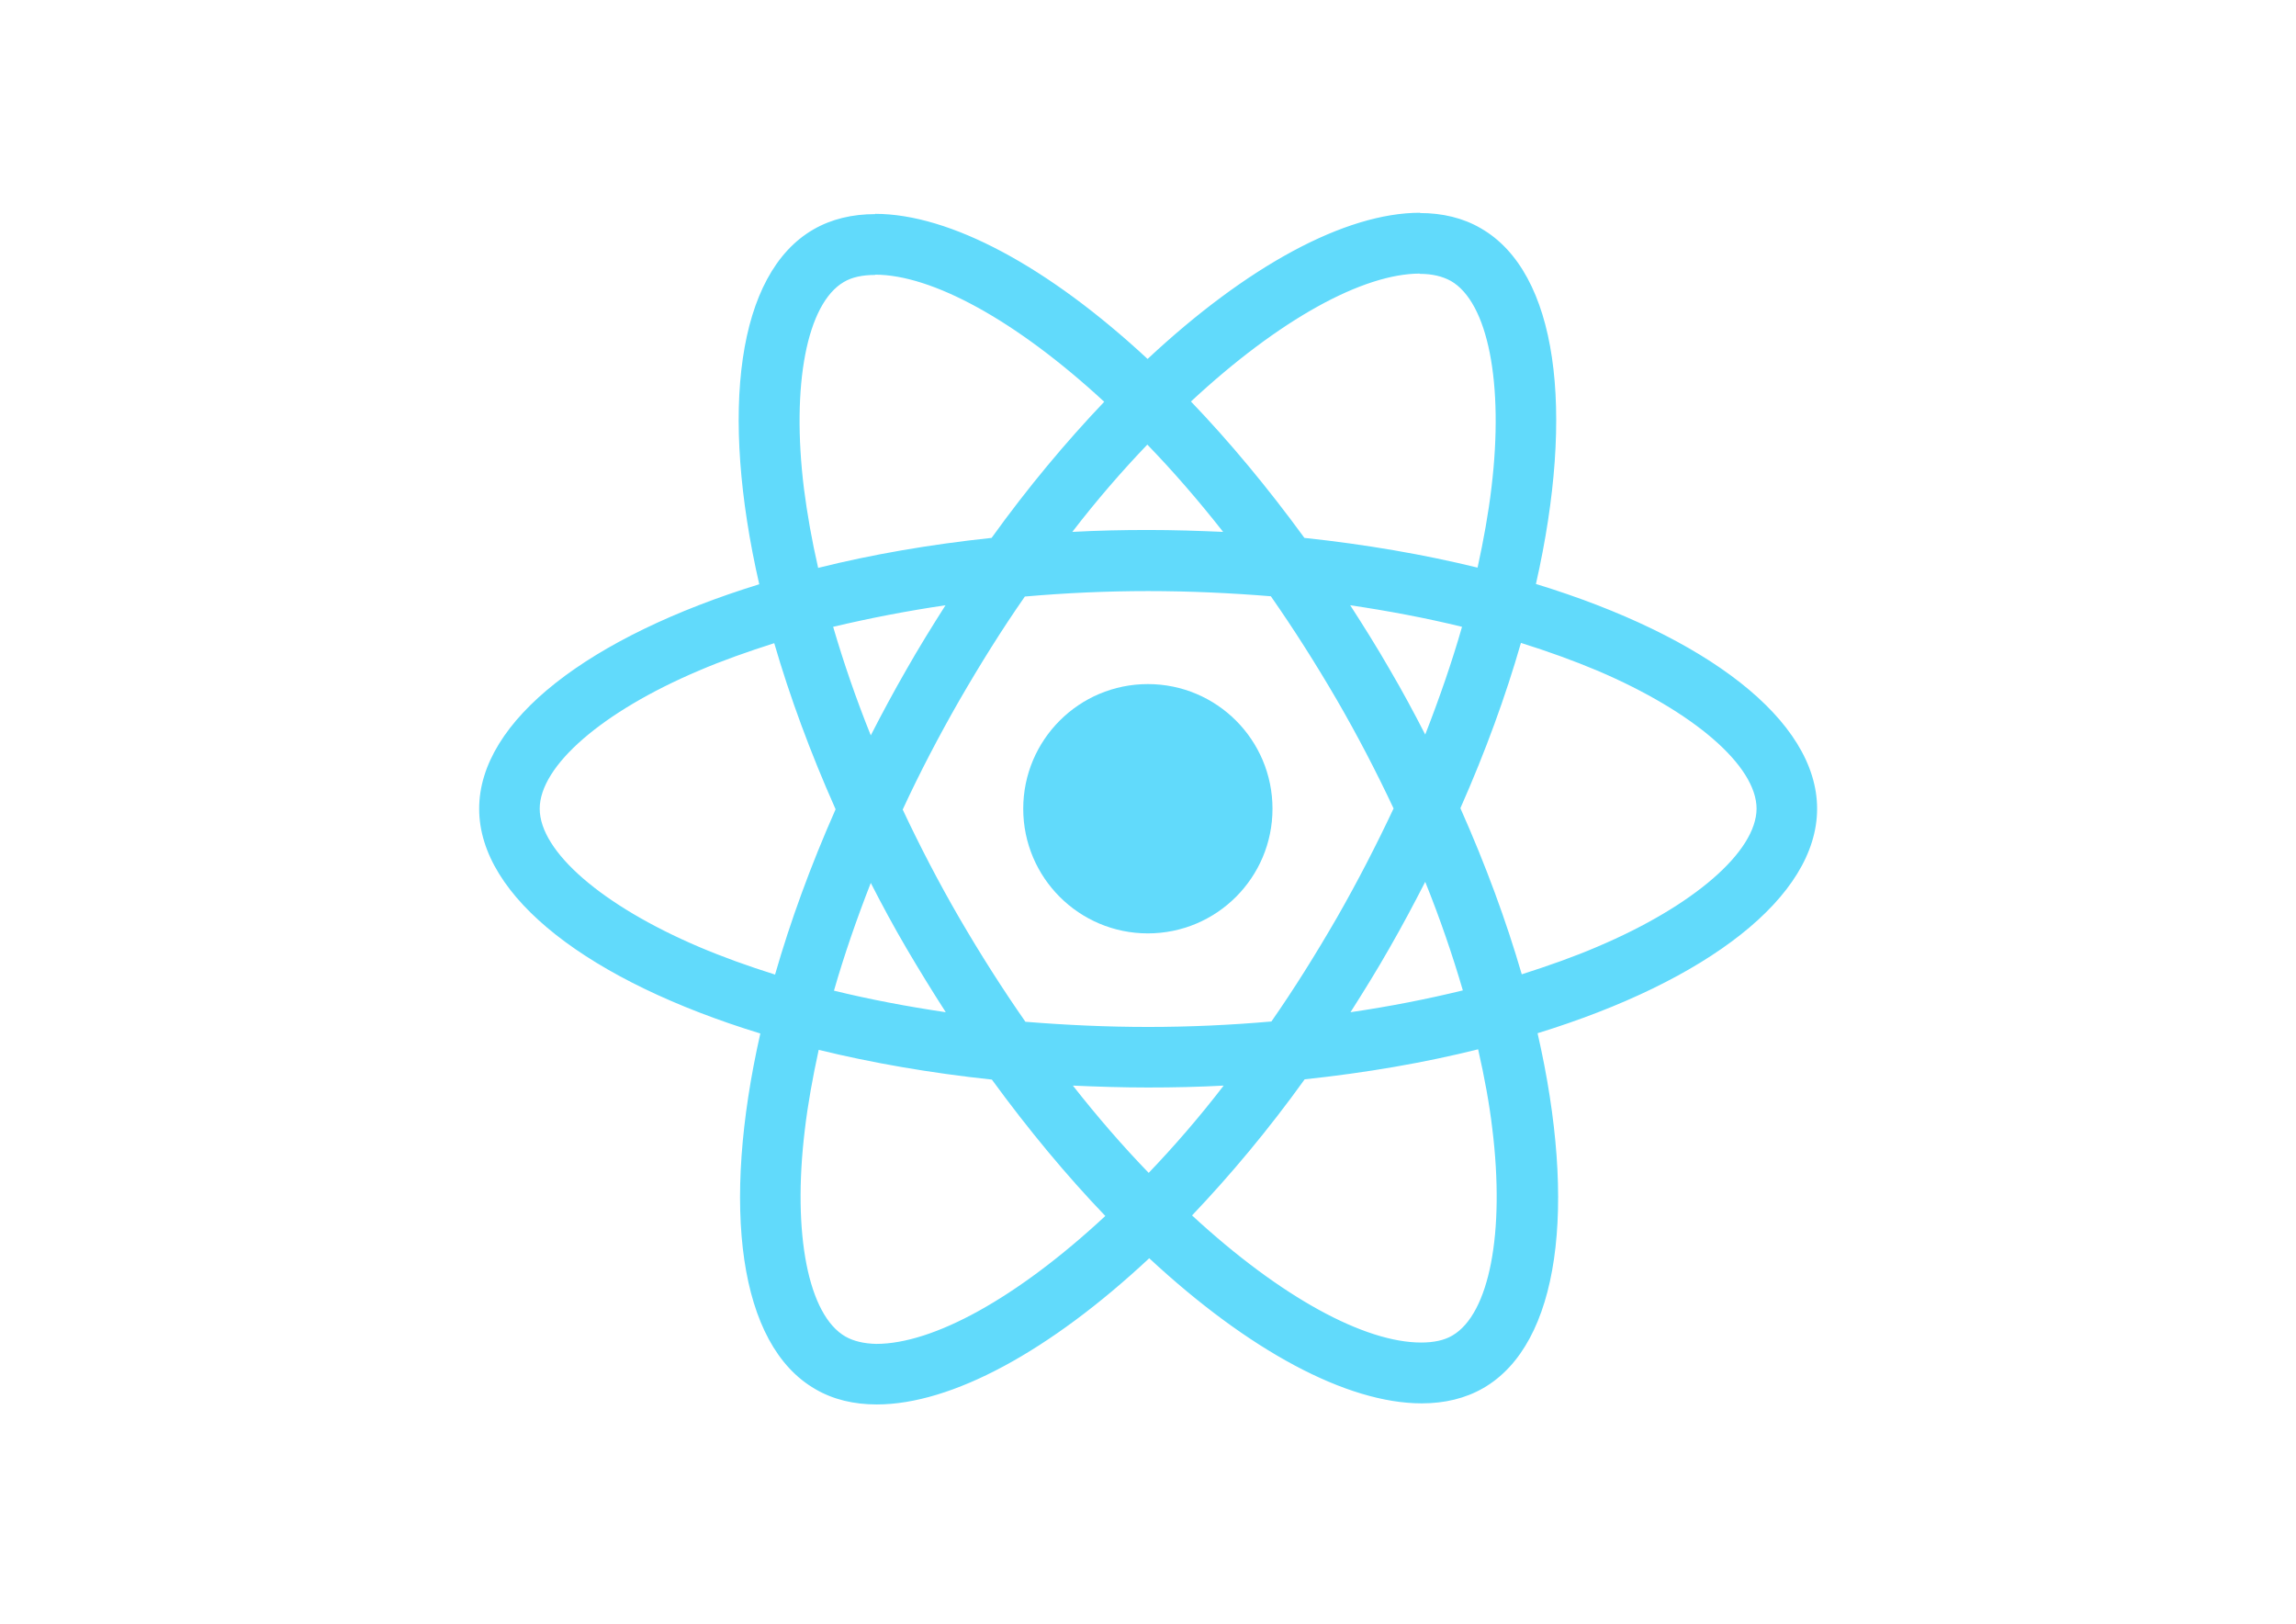
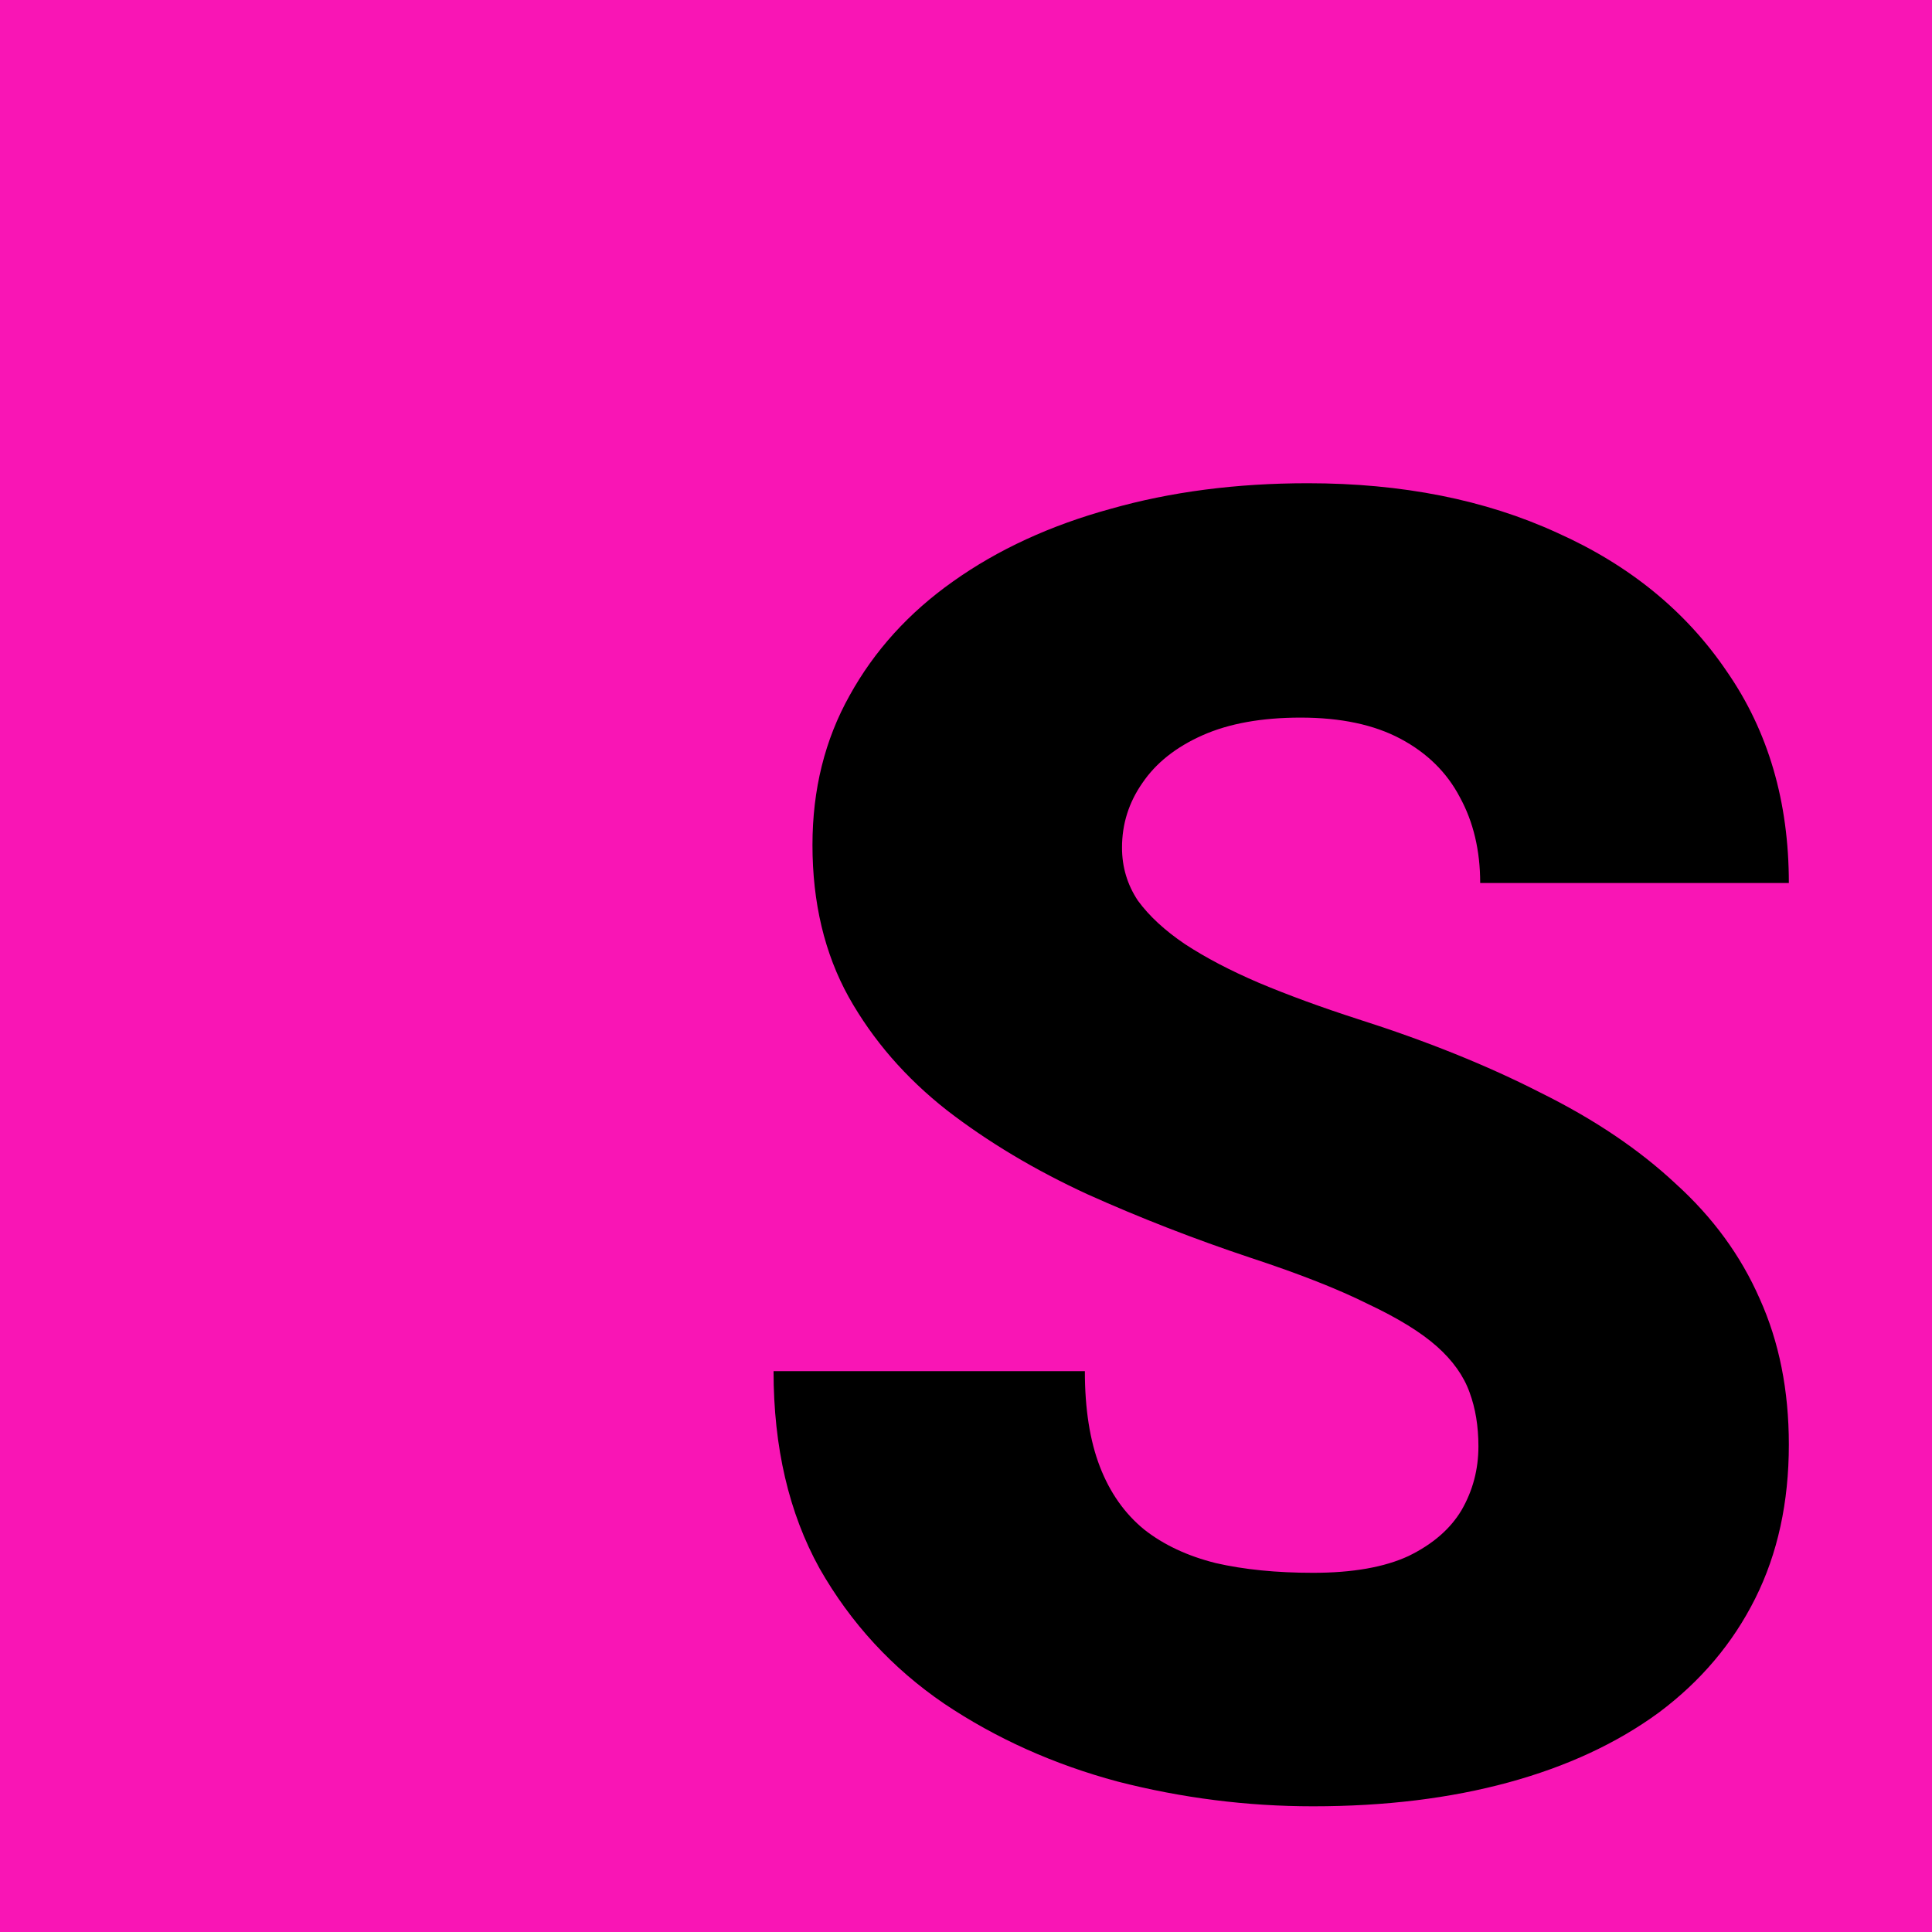
- <svg xmlns="http://www.w3.org/2000/svg" viewBox="0 0 841.9 595.3">
-   <g fill="#61DAFB">
-     <path d="M666.3 296.5c0-32.5-40.7-63.3-103.1-82.4 14.4-63.6 8-114.2-20.2-130.4-6.5-3.8-14.1-5.6-22.4-5.6v22.3c4.6 0 8.3.9 11.4 2.6 13.6 7.8 19.5 37.5 14.9 75.7-1.1 9.4-2.9 19.3-5.1 29.4-19.6-4.8-41-8.5-63.5-10.9-13.5-18.5-27.5-35.3-41.6-50 32.6-30.3 63.2-46.9 84-46.9V78c-27.5 0-63.5 19.6-99.9 53.6-36.4-33.8-72.4-53.2-99.9-53.2v22.3c20.7 0 51.4 16.5 84 46.6-14 14.7-28 31.4-41.3 49.9-22.6 2.4-44 6.1-63.6 11-2.3-10-4-19.7-5.2-29-4.7-38.2 1.1-67.9 14.6-75.8 3-1.8 6.9-2.6 11.5-2.6V78.5c-8.4 0-16 1.8-22.6 5.6-28.1 16.2-34.4 66.7-19.9 130.1-62.2 19.2-102.7 49.9-102.7 82.3 0 32.5 40.7 63.3 103.1 82.4-14.4 63.6-8 114.2 20.2 130.4 6.5 3.8 14.1 5.6 22.5 5.6 27.5 0 63.5-19.6 99.9-53.6 36.4 33.8 72.4 53.2 99.9 53.2 8.4 0 16-1.8 22.6-5.6 28.1-16.2 34.4-66.7 19.9-130.1 62-19.1 102.5-49.9 102.5-82.3zm-130.2-66.7c-3.7 12.9-8.3 26.2-13.5 39.5-4.1-8-8.4-16-13.1-24-4.6-8-9.5-15.8-14.4-23.4 14.2 2.1 27.9 4.7 41 7.9zm-45.8 106.5c-7.8 13.5-15.8 26.3-24.1 38.2-14.9 1.3-30 2-45.2 2-15.1 0-30.2-.7-45-1.9-8.3-11.9-16.4-24.6-24.2-38-7.6-13.1-14.5-26.4-20.8-39.8 6.2-13.4 13.2-26.8 20.7-39.9 7.8-13.5 15.8-26.3 24.1-38.2 14.9-1.3 30-2 45.2-2 15.1 0 30.2.7 45 1.9 8.3 11.9 16.4 24.6 24.2 38 7.6 13.1 14.5 26.4 20.8 39.8-6.3 13.4-13.2 26.8-20.7 39.9zm32.3-13c5.4 13.4 10 26.8 13.8 39.8-13.1 3.2-26.9 5.9-41.2 8 4.9-7.7 9.8-15.6 14.4-23.7 4.6-8 8.9-16.1 13-24.1zM421.2 430c-9.3-9.6-18.6-20.3-27.8-32 9 .4 18.2.7 27.5.7 9.4 0 18.7-.2 27.8-.7-9 11.7-18.3 22.4-27.5 32zm-74.4-58.9c-14.2-2.1-27.9-4.7-41-7.9 3.7-12.9 8.3-26.2 13.5-39.5 4.1 8 8.4 16 13.1 24 4.7 8 9.5 15.8 14.4 23.4zM420.7 163c9.3 9.6 18.6 20.3 27.8 32-9-.4-18.2-.7-27.5-.7-9.4 0-18.7.2-27.8.7 9-11.7 18.3-22.4 27.5-32zm-74 58.9c-4.9 7.7-9.8 15.6-14.4 23.7-4.6 8-8.9 16-13 24-5.4-13.4-10-26.8-13.8-39.8 13.1-3.1 26.9-5.8 41.2-7.9zm-90.5 125.2c-35.4-15.1-58.3-34.9-58.3-50.6 0-15.7 22.9-35.6 58.3-50.6 8.6-3.7 18-7 27.7-10.1 5.7 19.6 13.2 40 22.5 60.9-9.2 20.8-16.6 41.1-22.2 60.6-9.9-3.1-19.3-6.5-28-10.2zM310 490c-13.6-7.8-19.5-37.5-14.9-75.7 1.1-9.4 2.9-19.3 5.1-29.4 19.6 4.8 41 8.5 63.5 10.9 13.5 18.5 27.5 35.3 41.6 50-32.6 30.3-63.2 46.9-84 46.9-4.5-.1-8.3-1-11.3-2.7zm237.2-76.2c4.7 38.2-1.1 67.9-14.6 75.8-3 1.8-6.9 2.6-11.5 2.6-20.7 0-51.4-16.5-84-46.6 14-14.7 28-31.4 41.3-49.9 22.6-2.4 44-6.1 63.6-11 2.3 10.1 4.1 19.8 5.2 29.1zm38.5-66.7c-8.6 3.7-18 7-27.7 10.1-5.7-19.6-13.2-40-22.5-60.9 9.2-20.8 16.6-41.1 22.2-60.6 9.9 3.1 19.3 6.5 28.1 10.2 35.4 15.1 58.3 34.9 58.3 50.6-.1 15.7-23 35.6-58.4 50.6zM320.8 78.4z" />
-     <circle cx="420.9" cy="296.5" r="45.7" />
-     <path d="M520.5 78.1z" />
-   </g>
+ <svg xmlns="http://www.w3.org/2000/svg" width="512" height="512" viewBox="0 0 512 512" fill="none">
+   <rect width="512" height="512" fill="#F915B5" />
+   <path d="M391.797 383.297C391.797 377.984 391.016 373.219 389.453 369C387.891 364.625 385 360.562 380.781 356.812C376.562 353.062 370.469 349.312 362.5 345.562C354.688 341.656 344.375 337.594 331.562 333.375C316.562 328.375 302.109 322.75 288.203 316.5C274.297 310.094 261.875 302.672 250.938 294.234C240 285.641 231.328 275.641 224.922 264.234C218.516 252.672 215.312 239.234 215.312 223.922C215.312 209.234 218.594 196.031 225.156 184.312C231.719 172.437 240.859 162.359 252.578 154.078C264.453 145.641 278.359 139.234 294.297 134.859C310.234 130.328 327.656 128.062 346.562 128.062C371.562 128.062 393.594 132.438 412.656 141.188C431.875 149.781 446.875 162.047 457.656 177.984C468.594 193.766 474.062 212.438 474.062 234H392.266C392.266 225.406 390.469 217.828 386.875 211.266C383.438 204.703 378.203 199.547 371.172 195.797C364.141 192.047 355.312 190.172 344.688 190.172C334.375 190.172 325.703 191.734 318.672 194.859C311.641 197.984 306.328 202.203 302.734 207.516C299.141 212.672 297.344 218.375 297.344 224.625C297.344 229.781 298.75 234.469 301.562 238.688C304.531 242.75 308.672 246.578 313.984 250.172C319.453 253.766 326.016 257.203 333.672 260.484C341.484 263.766 350.234 266.969 359.922 270.094C378.047 275.875 394.141 282.359 408.203 289.547C422.422 296.578 434.375 304.625 444.062 313.688C453.906 322.594 461.328 332.75 466.328 344.156C471.484 355.562 474.062 368.453 474.062 382.828C474.062 398.141 471.094 411.734 465.156 423.609C459.219 435.484 450.703 445.562 439.609 453.844C428.516 461.969 415.234 468.141 399.766 472.359C384.297 476.578 367.031 478.688 347.969 478.688C330.469 478.688 313.203 476.5 296.172 472.125C279.297 467.594 263.984 460.719 250.234 451.5C236.484 442.125 225.469 430.172 217.188 415.641C209.062 400.953 205 383.531 205 363.375H287.5C287.5 373.375 288.828 381.812 291.484 388.688C294.141 395.562 298.047 401.109 303.203 405.328C308.359 409.391 314.688 412.359 322.188 414.234C329.688 415.953 338.281 416.812 347.969 416.812C358.438 416.812 366.875 415.328 373.281 412.359C379.688 409.234 384.375 405.172 387.344 400.172C390.312 395.016 391.797 389.391 391.797 383.297Z" fill="black" />
</svg>
